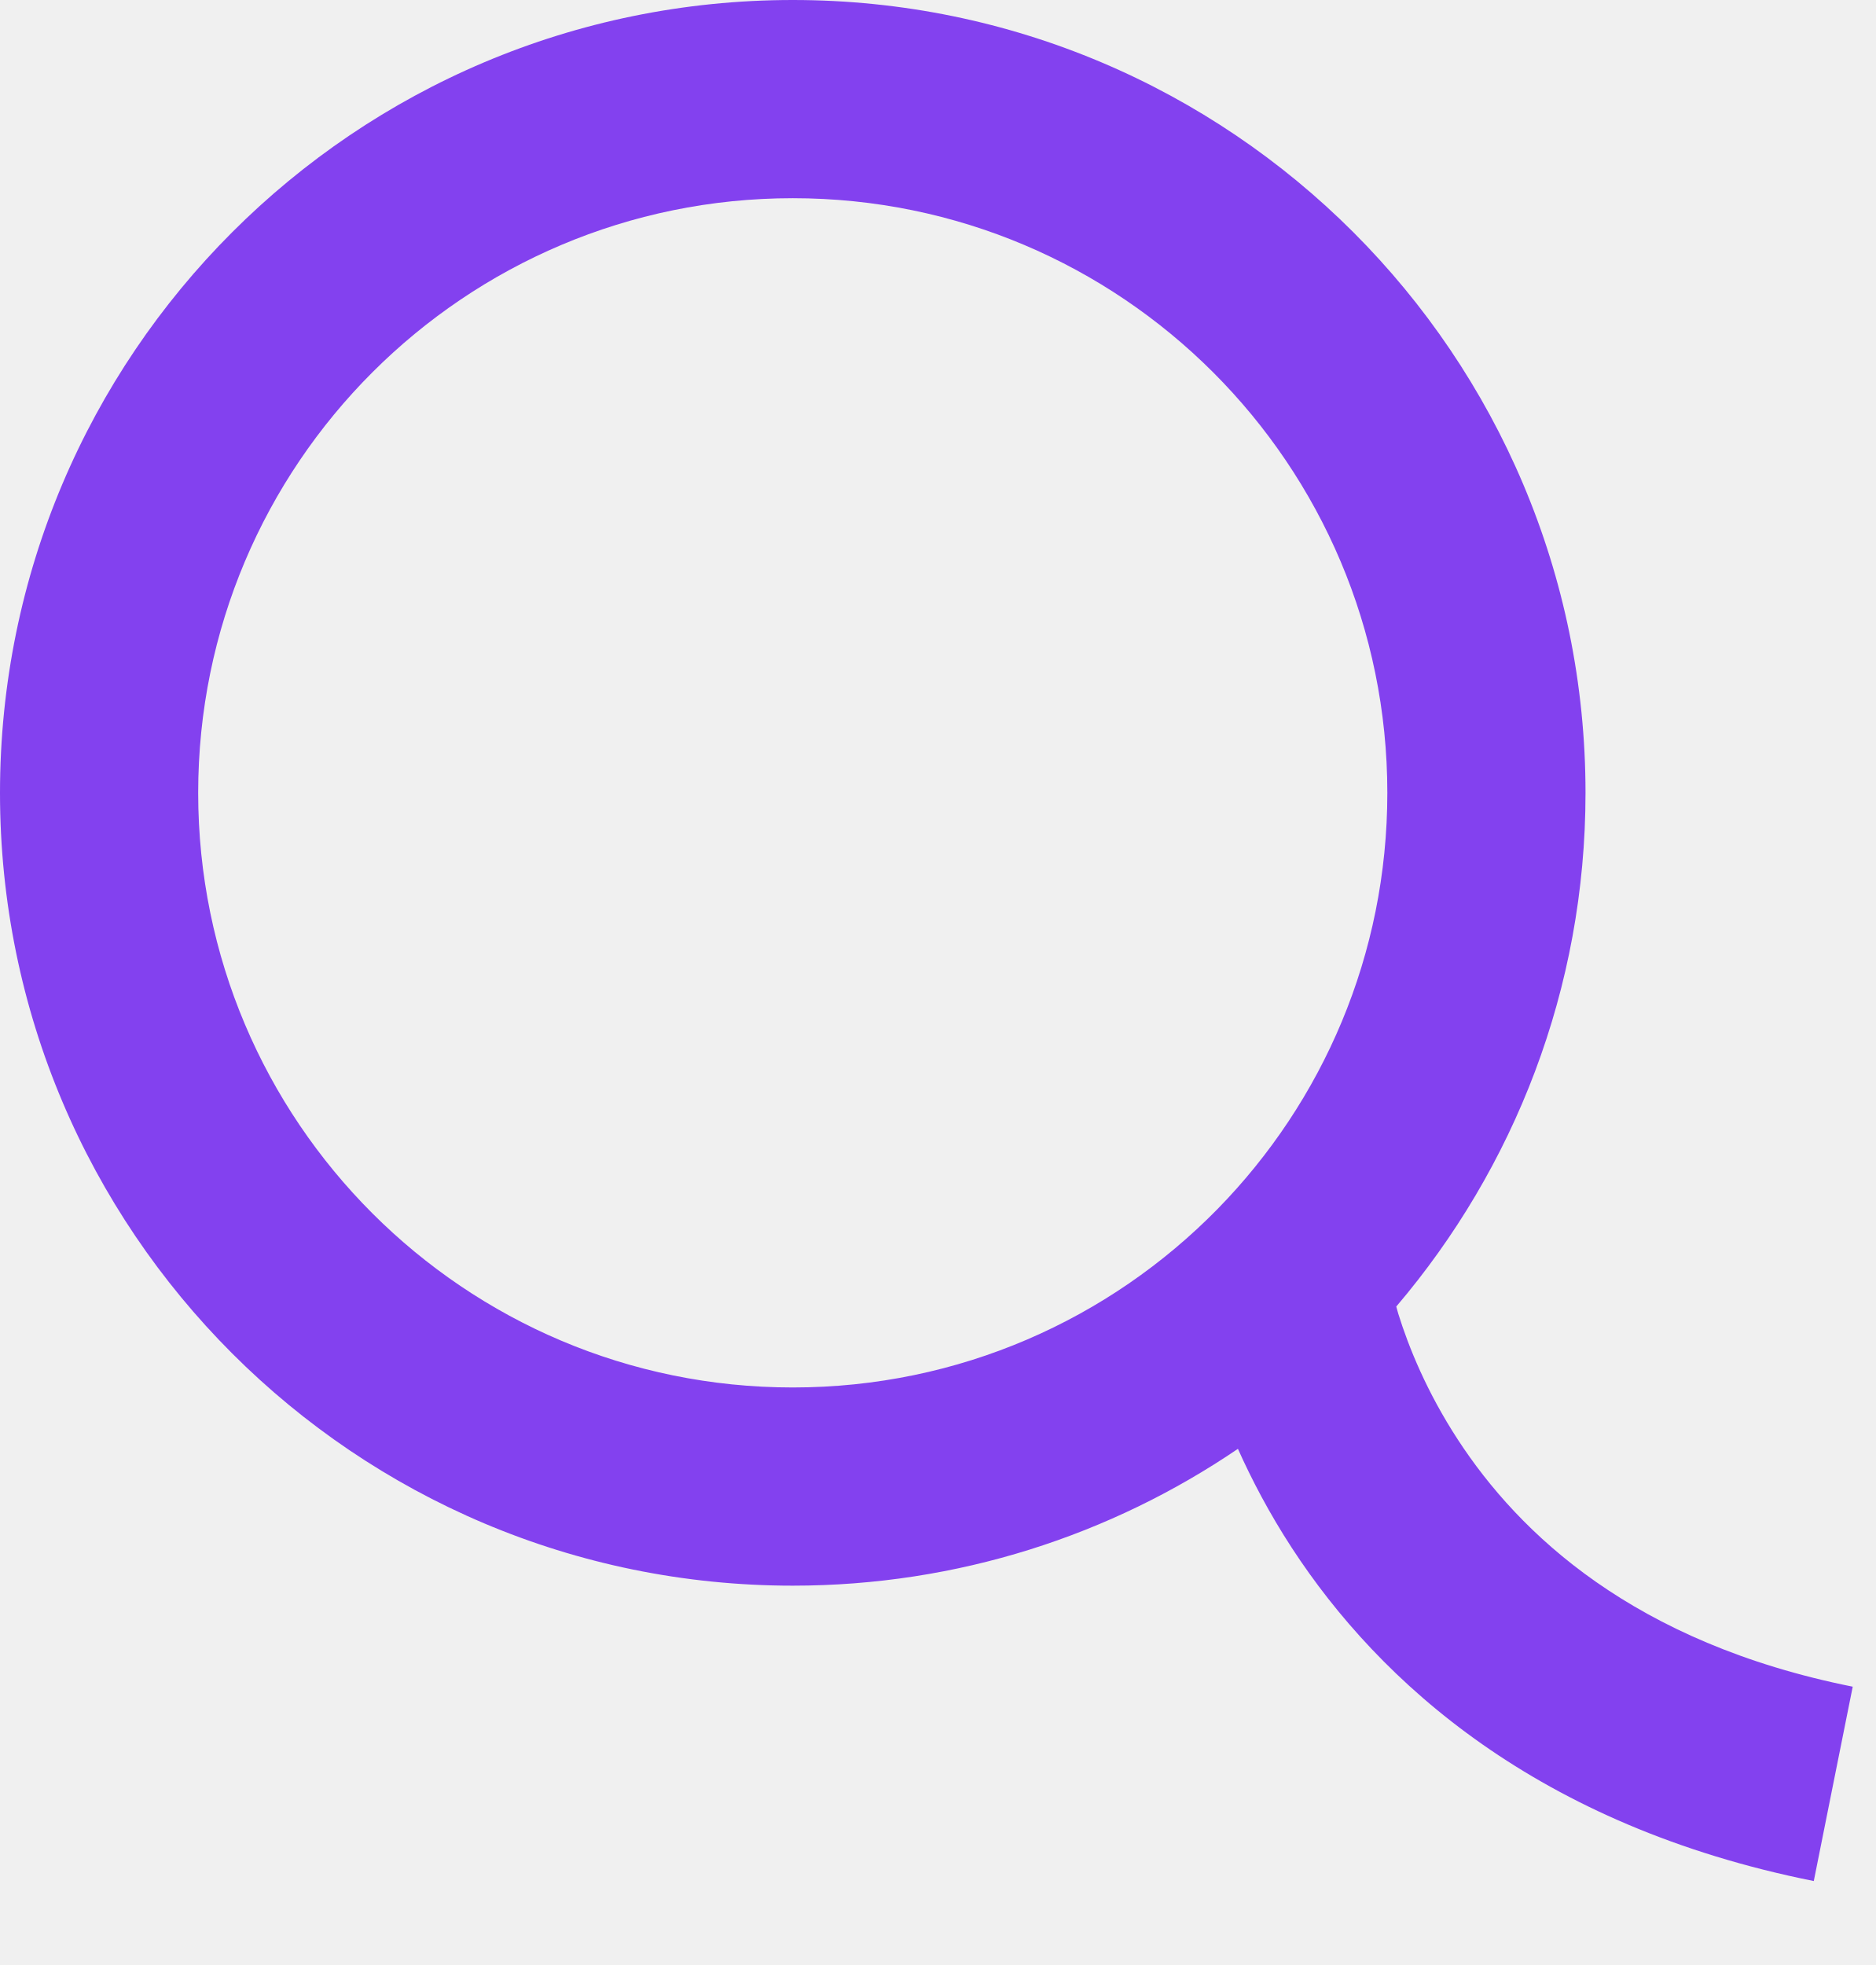
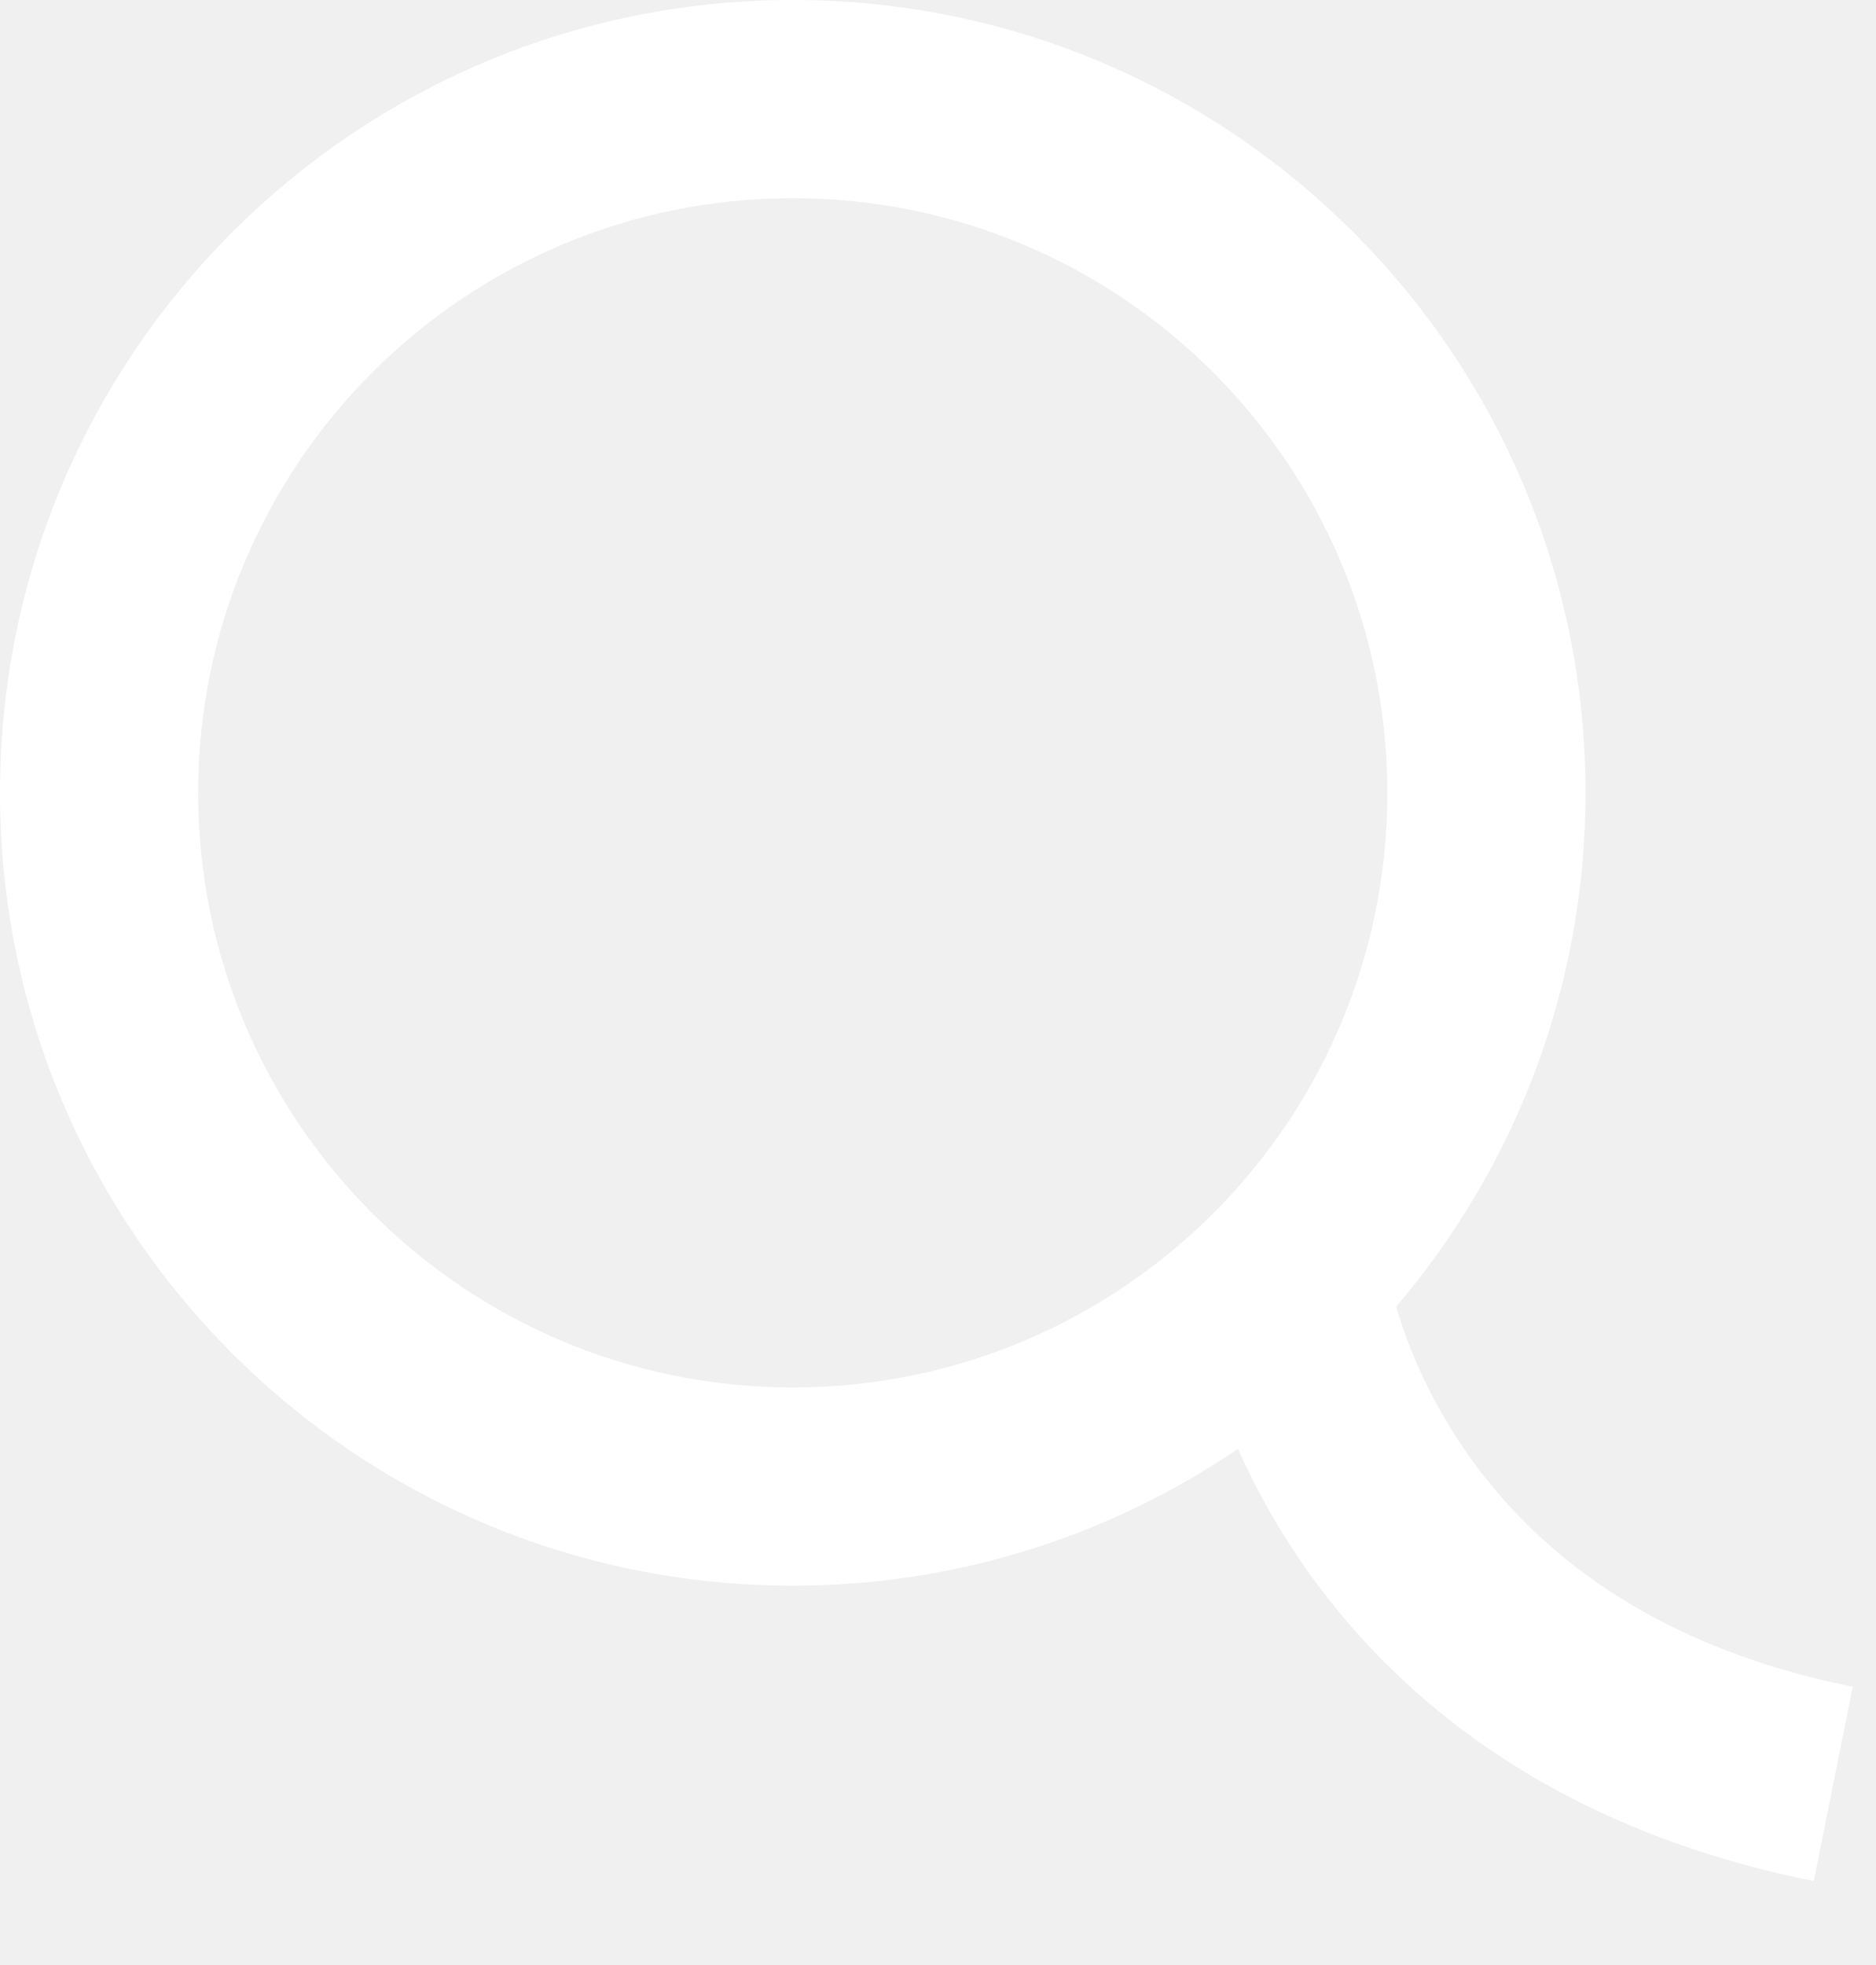
<svg xmlns="http://www.w3.org/2000/svg" width="21" height="22" viewBox="0 0 21 22" fill="none">
-   <path d="M8.877 0C13.779 0 17.753 3.974 17.753 8.877C17.753 11.071 16.953 13.079 15.634 14.628C15.642 14.654 15.648 14.682 15.657 14.71C15.771 15.077 15.975 15.584 16.325 16.12C17.009 17.168 18.288 18.392 20.745 18.884L20.527 19.971L20.309 21.06C17.219 20.442 15.447 18.836 14.466 17.332C14.213 16.944 14.016 16.567 13.861 16.221C12.44 17.187 10.724 17.753 8.877 17.753C3.974 17.753 0 13.779 0 8.877C0 3.974 3.974 0 8.877 0ZM8.877 2.219C5.2 2.219 2.219 5.2 2.219 8.877C2.219 12.553 5.2 15.534 8.877 15.534C10.74 15.534 12.423 14.77 13.633 13.536C14.81 12.334 15.534 10.691 15.534 8.877C15.534 5.2 12.553 2.219 8.877 2.219Z" fill="#8341EF" />
+   <path d="M8.877 0C13.779 0 17.753 3.974 17.753 8.877C17.753 11.071 16.953 13.079 15.634 14.628C15.642 14.654 15.648 14.682 15.657 14.71C15.771 15.077 15.975 15.584 16.325 16.12C17.009 17.168 18.288 18.392 20.745 18.884L20.527 19.971L20.309 21.06C17.219 20.442 15.447 18.836 14.466 17.332C14.213 16.944 14.016 16.567 13.861 16.221C12.44 17.187 10.724 17.753 8.877 17.753C3.974 17.753 0 13.779 0 8.877C0 3.974 3.974 0 8.877 0ZM8.877 2.219C5.2 2.219 2.219 5.2 2.219 8.877C2.219 12.553 5.2 15.534 8.877 15.534C10.74 15.534 12.423 14.77 13.633 13.536C14.81 12.334 15.534 10.691 15.534 8.877C15.534 5.2 12.553 2.219 8.877 2.219Z" fill="white" />
</svg>
